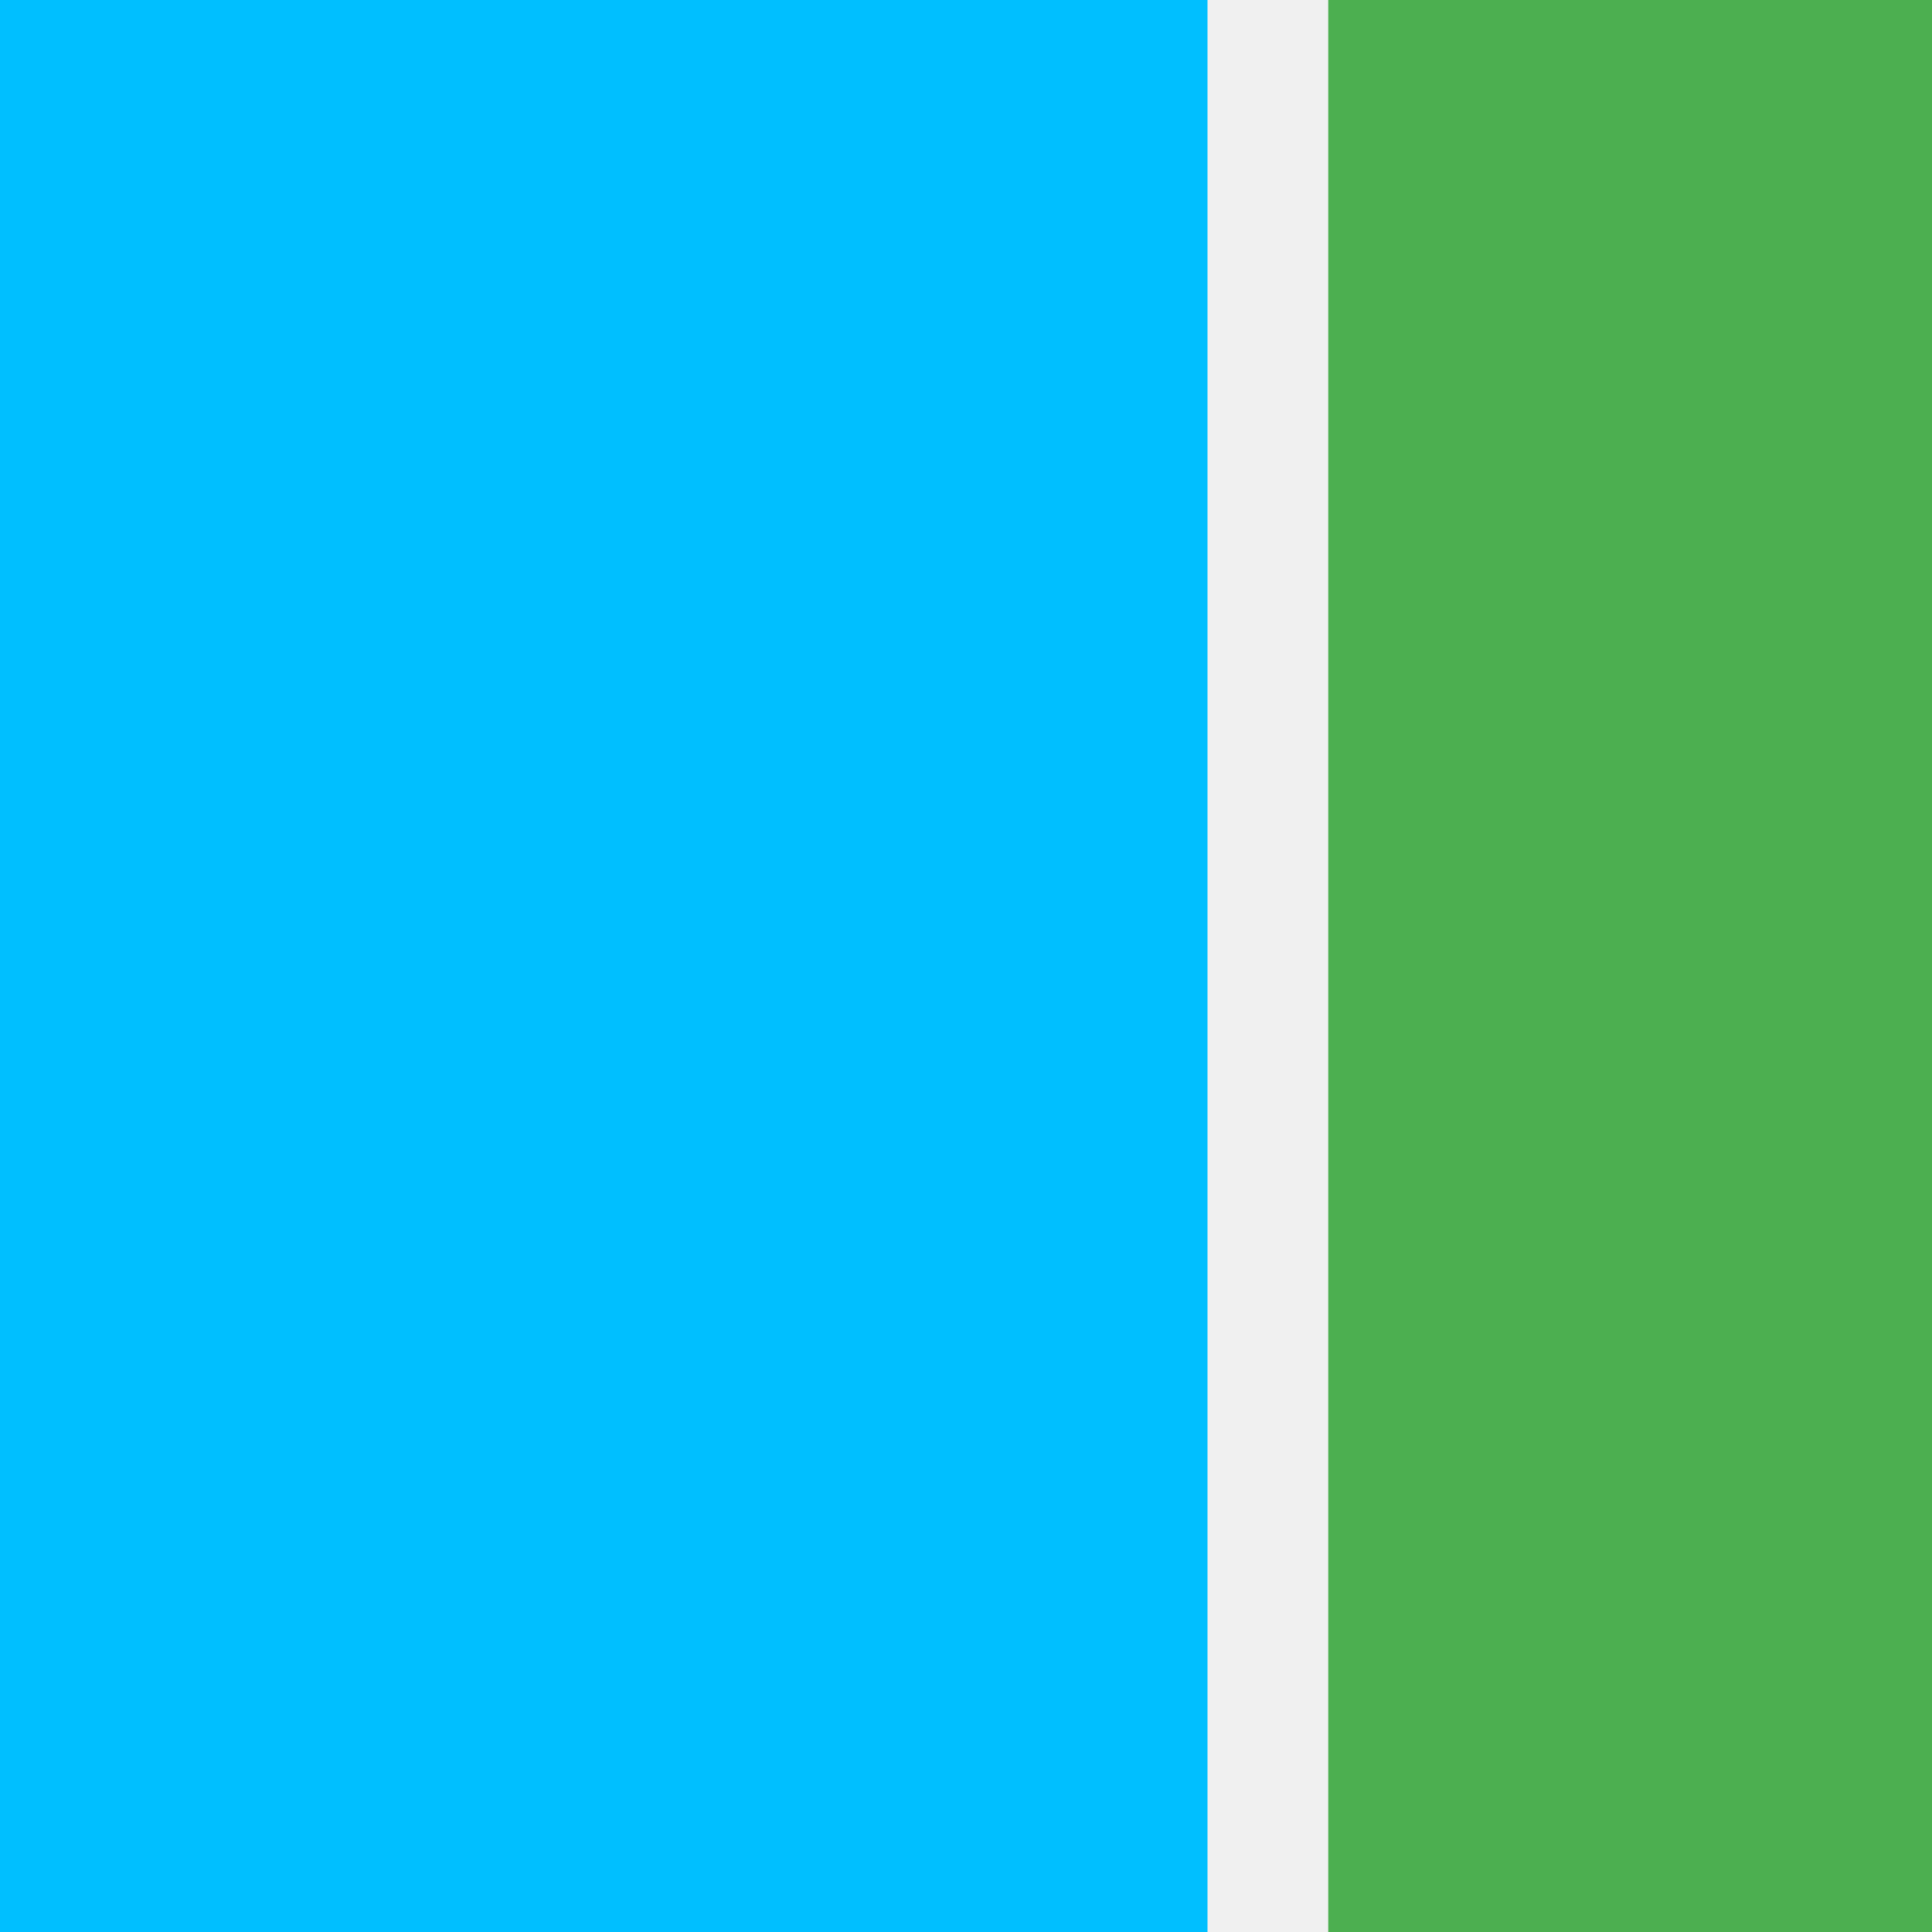
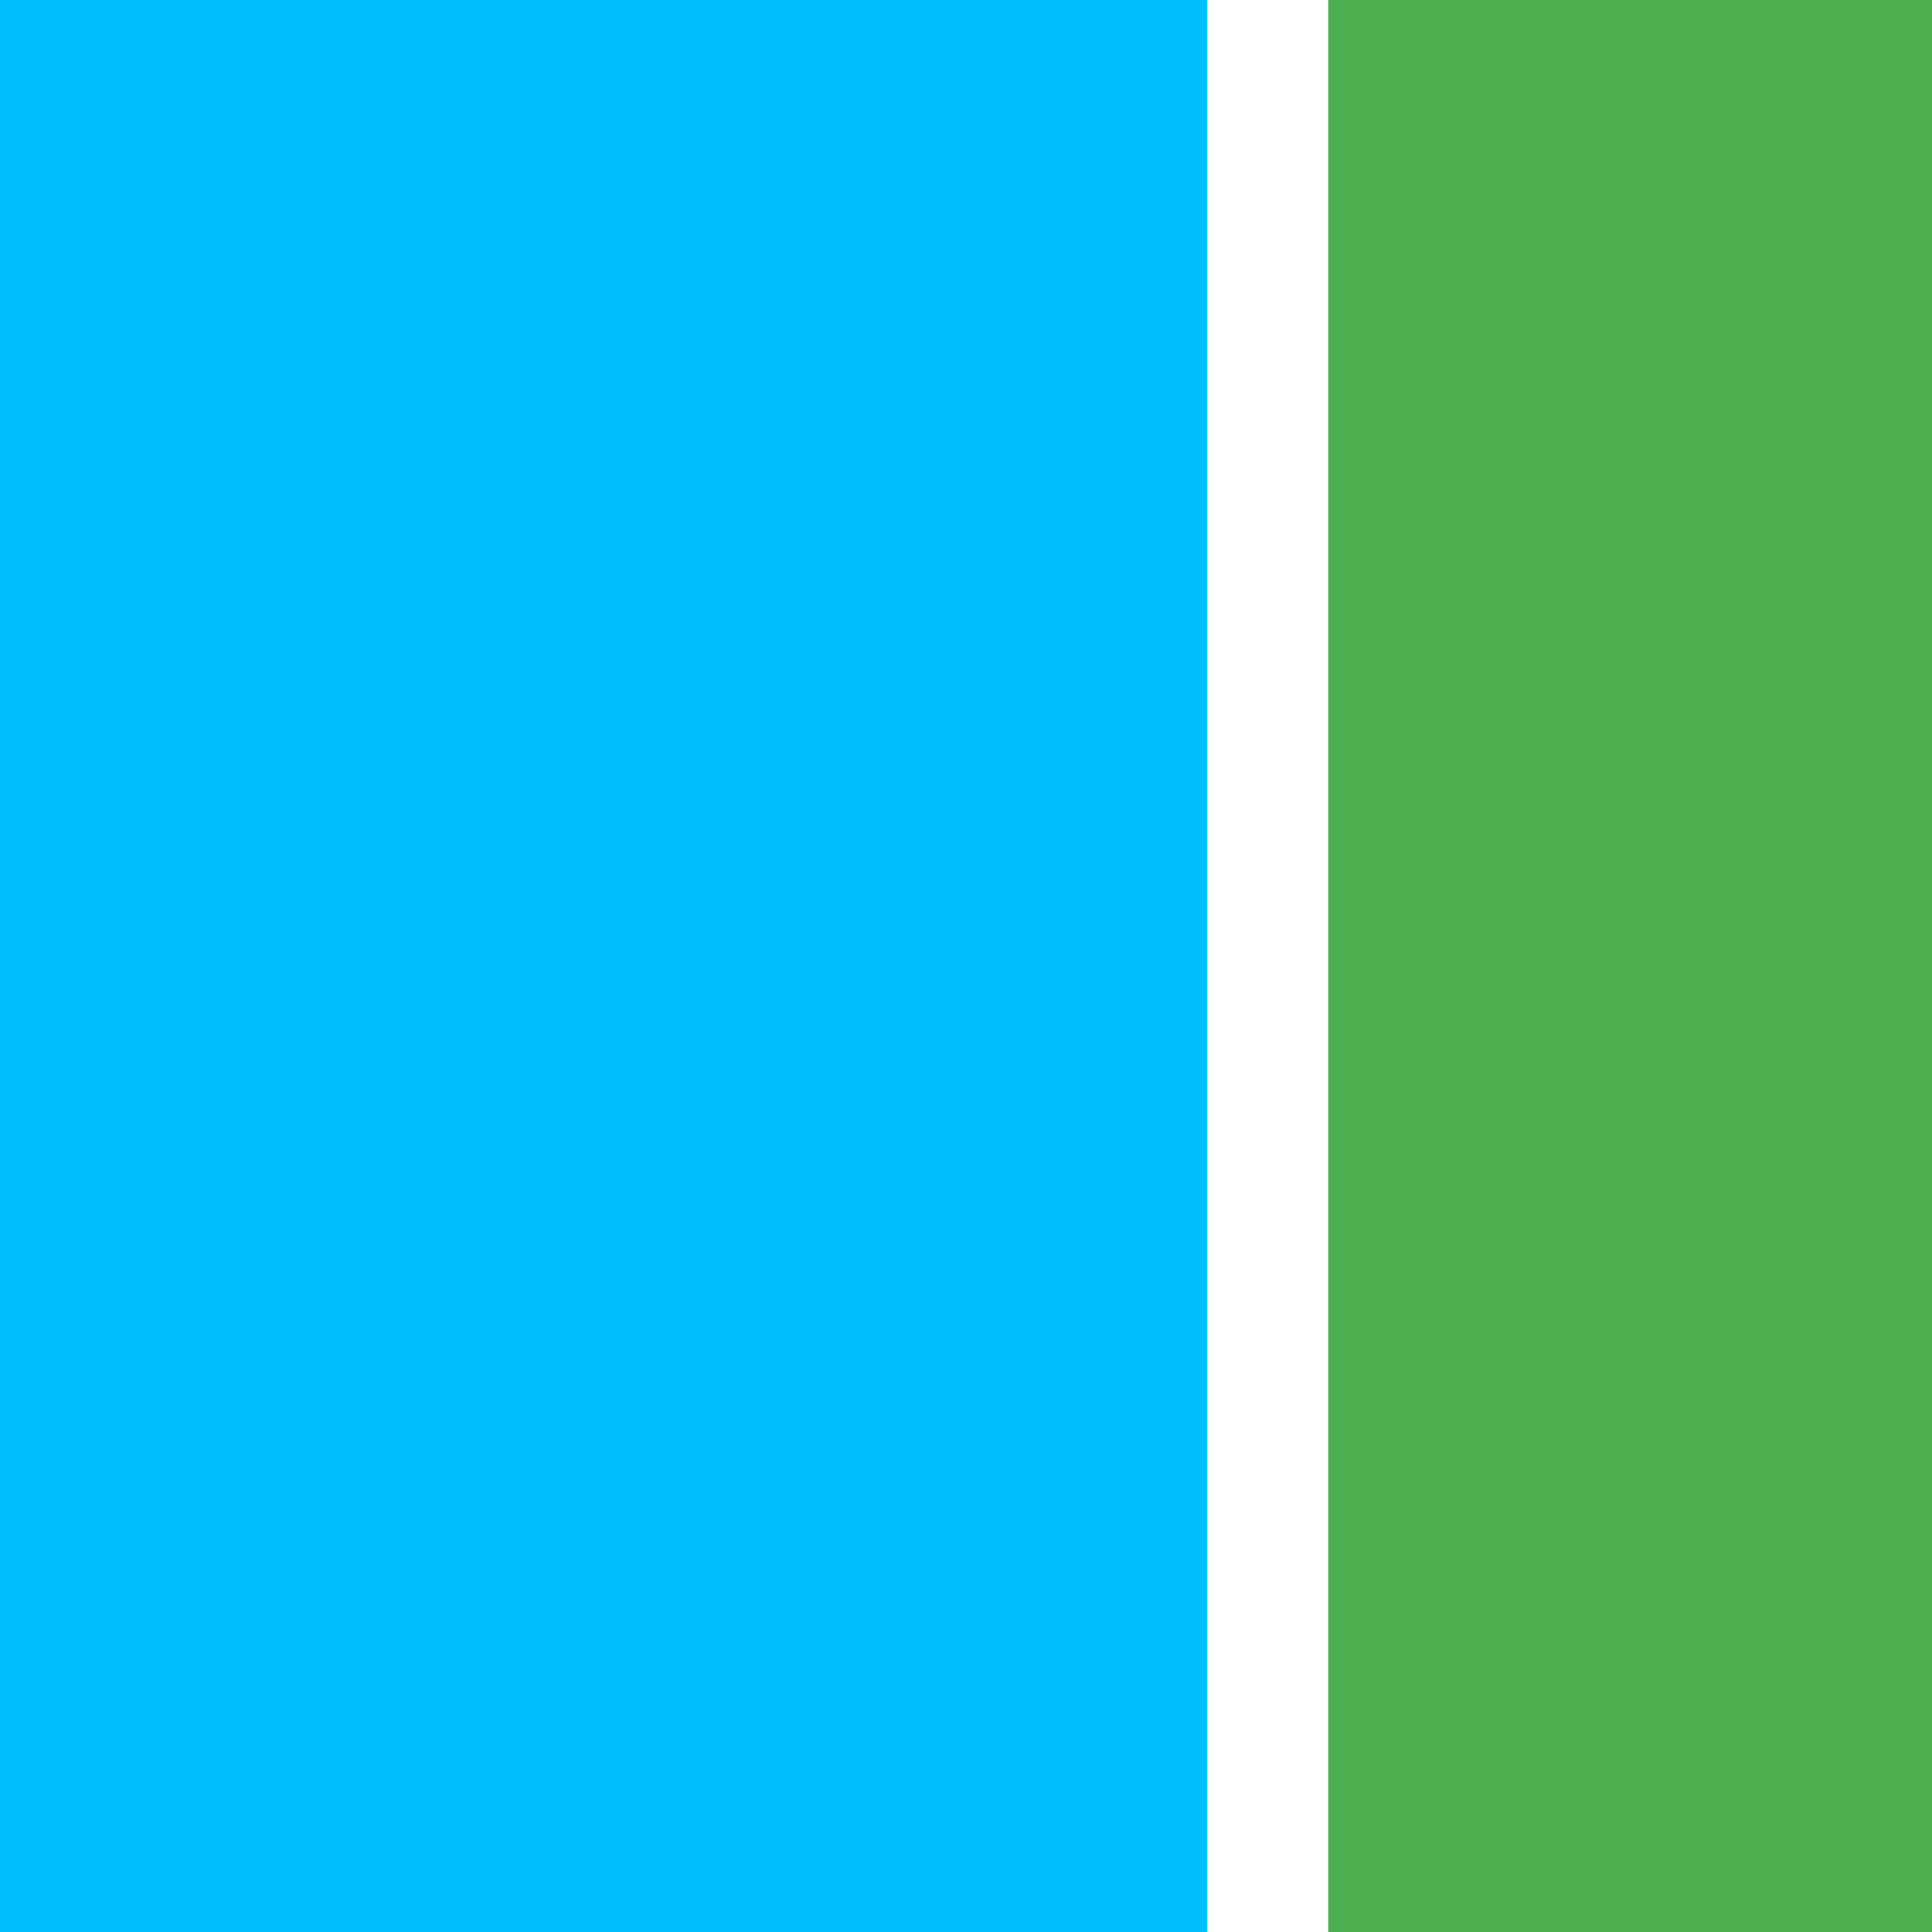
<svg xmlns="http://www.w3.org/2000/svg" version="1.1" width="512" height="512">
-   <svg xml:space="preserve" id="SvgjsSvg1005" version="1.1" viewBox="0 0 512 512">
-     <path id="SvgjsPath1004" fill="#00bfff" fill-opacity="1" stroke-width="0" d="M0 0h320v512H0z" paint-order="fill markers stroke" style="font-variation-settings:&quot;wdth&quot;100,&quot;wght&quot;800;-inkscape-stroke:none" />
-     <path id="SvgjsPath1003" fill="#4caf50" fill-opacity="1" stroke-width="0" d="M352 0h160v512H352z" paint-order="fill markers stroke" style="font-variation-settings:&quot;wdth&quot;100,&quot;wght&quot;800;-inkscape-stroke:none" />
+   <svg viewBox="0 0 512 512">
+     <path fill="#00bfff" d="M0 0h320v512H0z" />
+     <path fill="#fff" d="M352 0h-32v512h32z" />
+     <path fill="#4caf50" d="M352 0h160v512H352z" />
  </svg>
  <style>@media (prefers-color-scheme: light) { :root { filter: none; } }
@media (prefers-color-scheme: dark) { :root { filter: none; } }
</style>
</svg>
